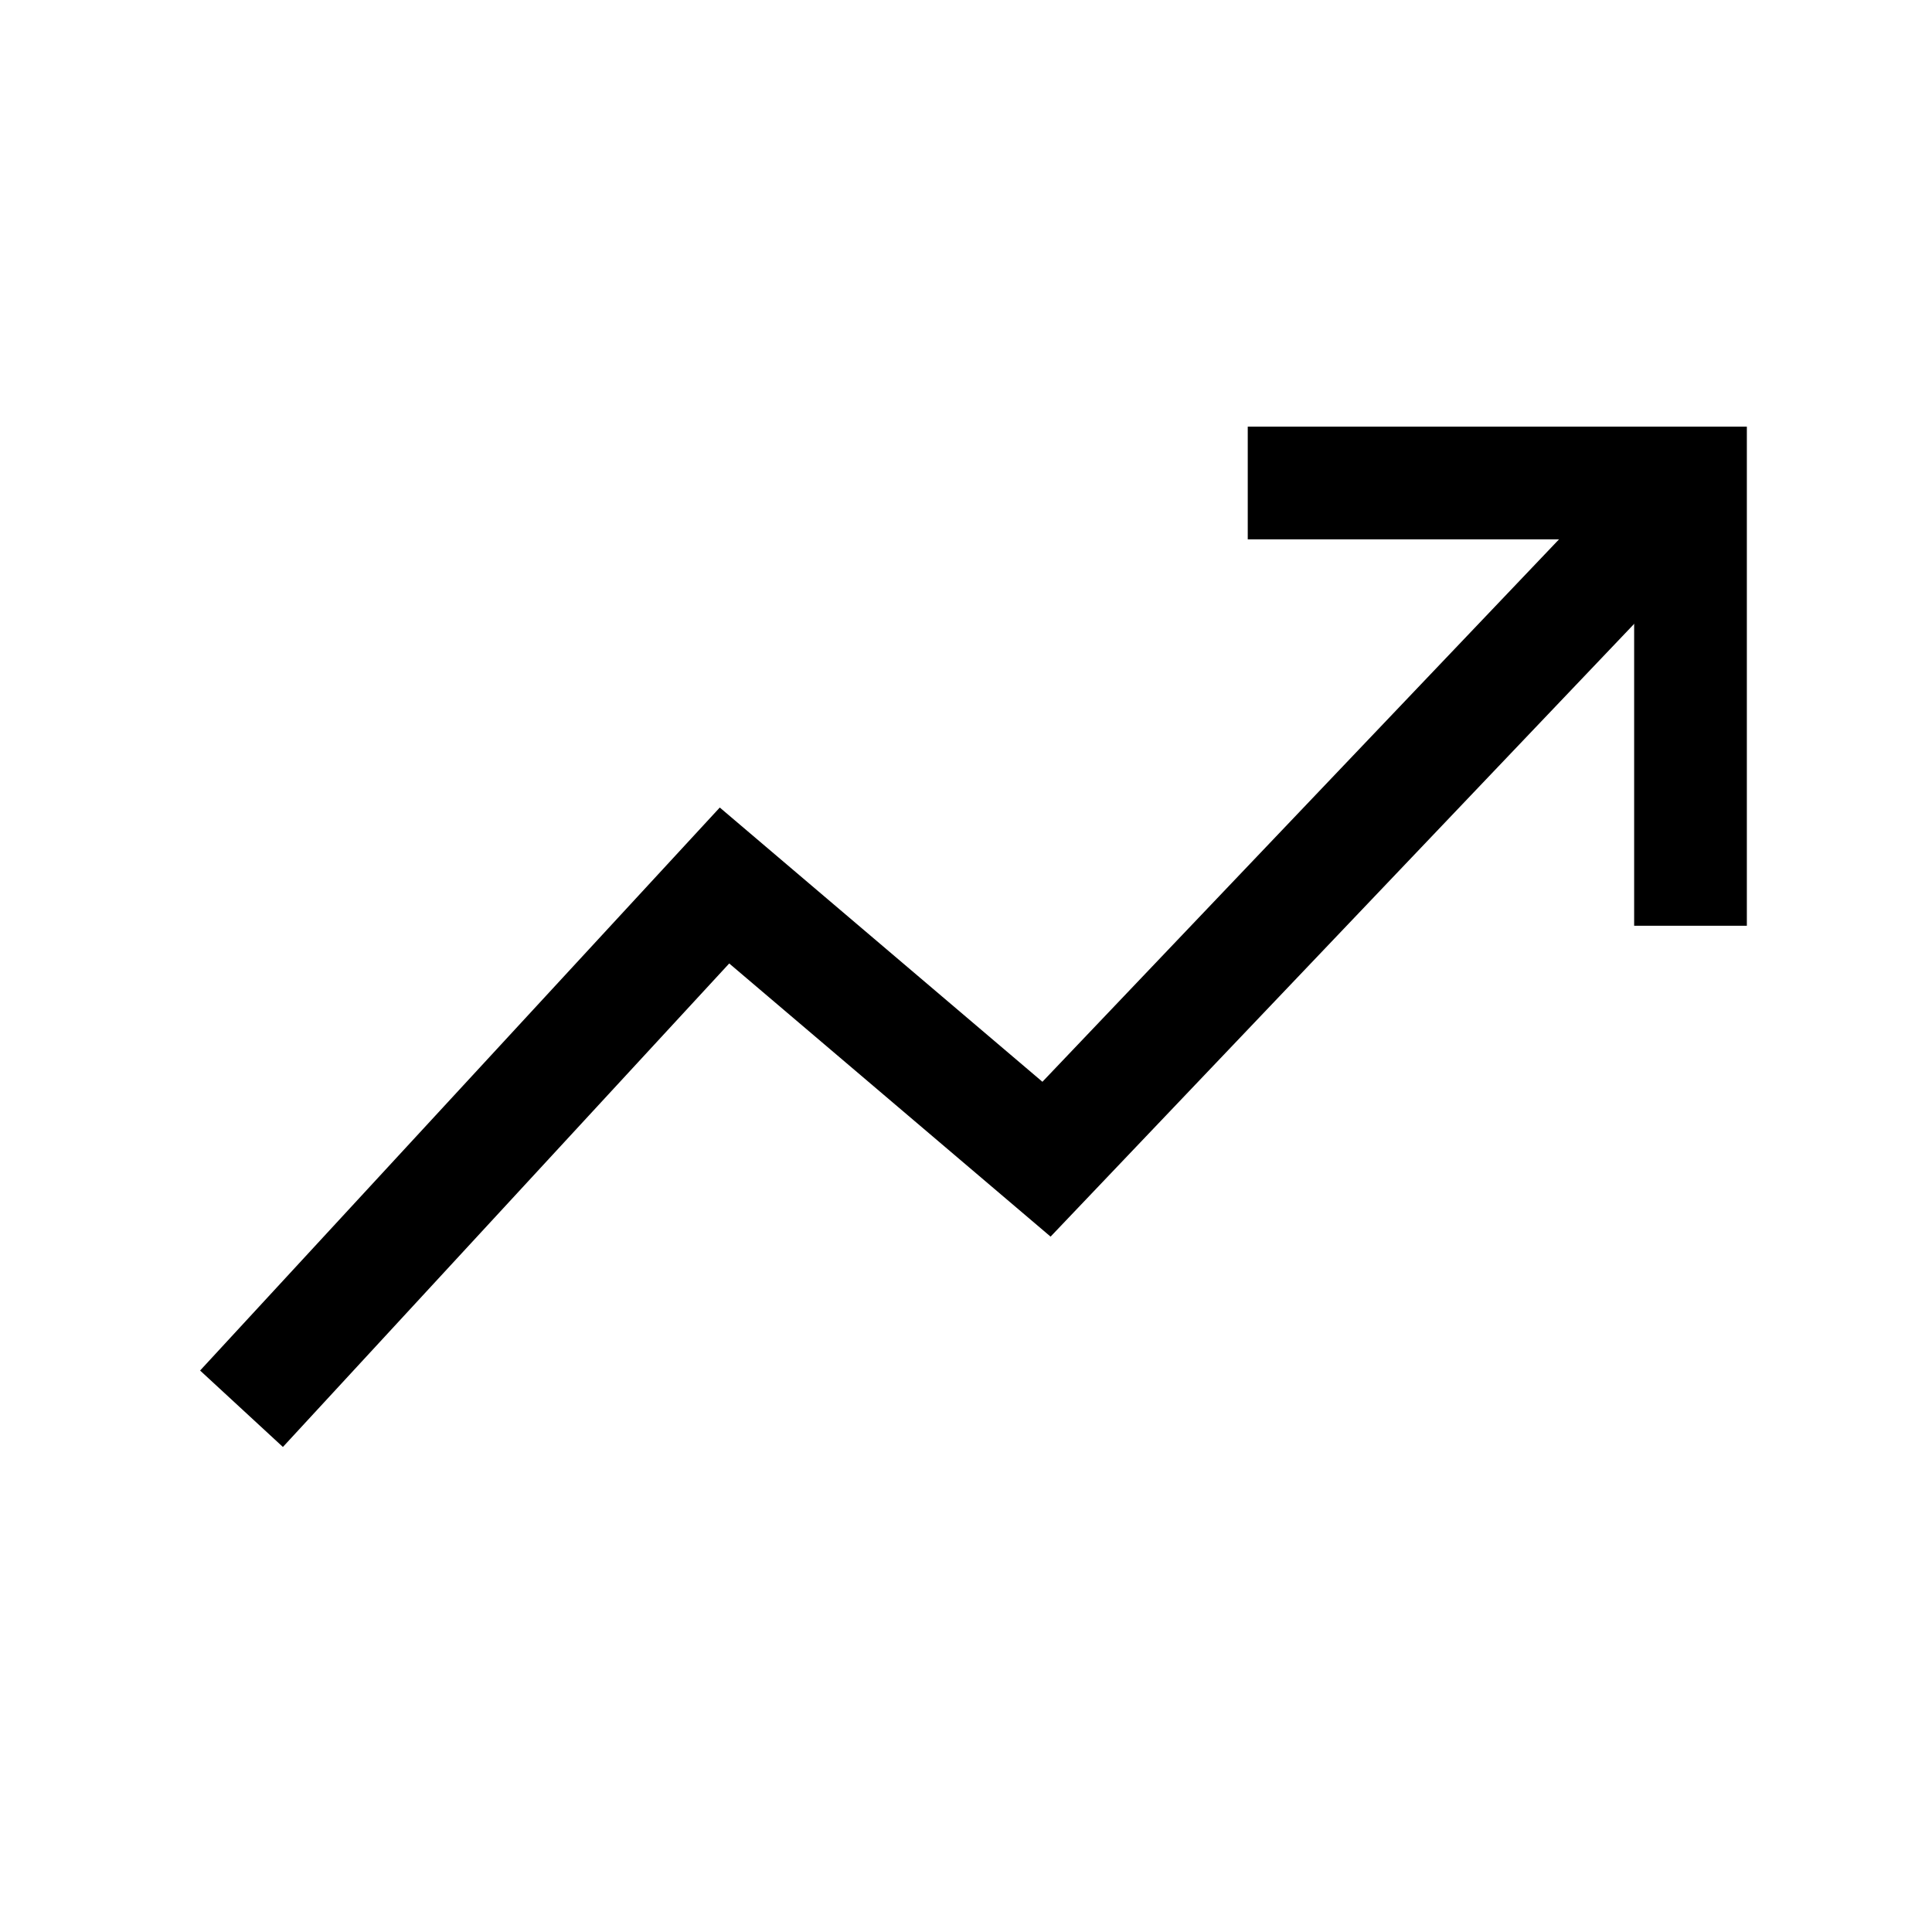
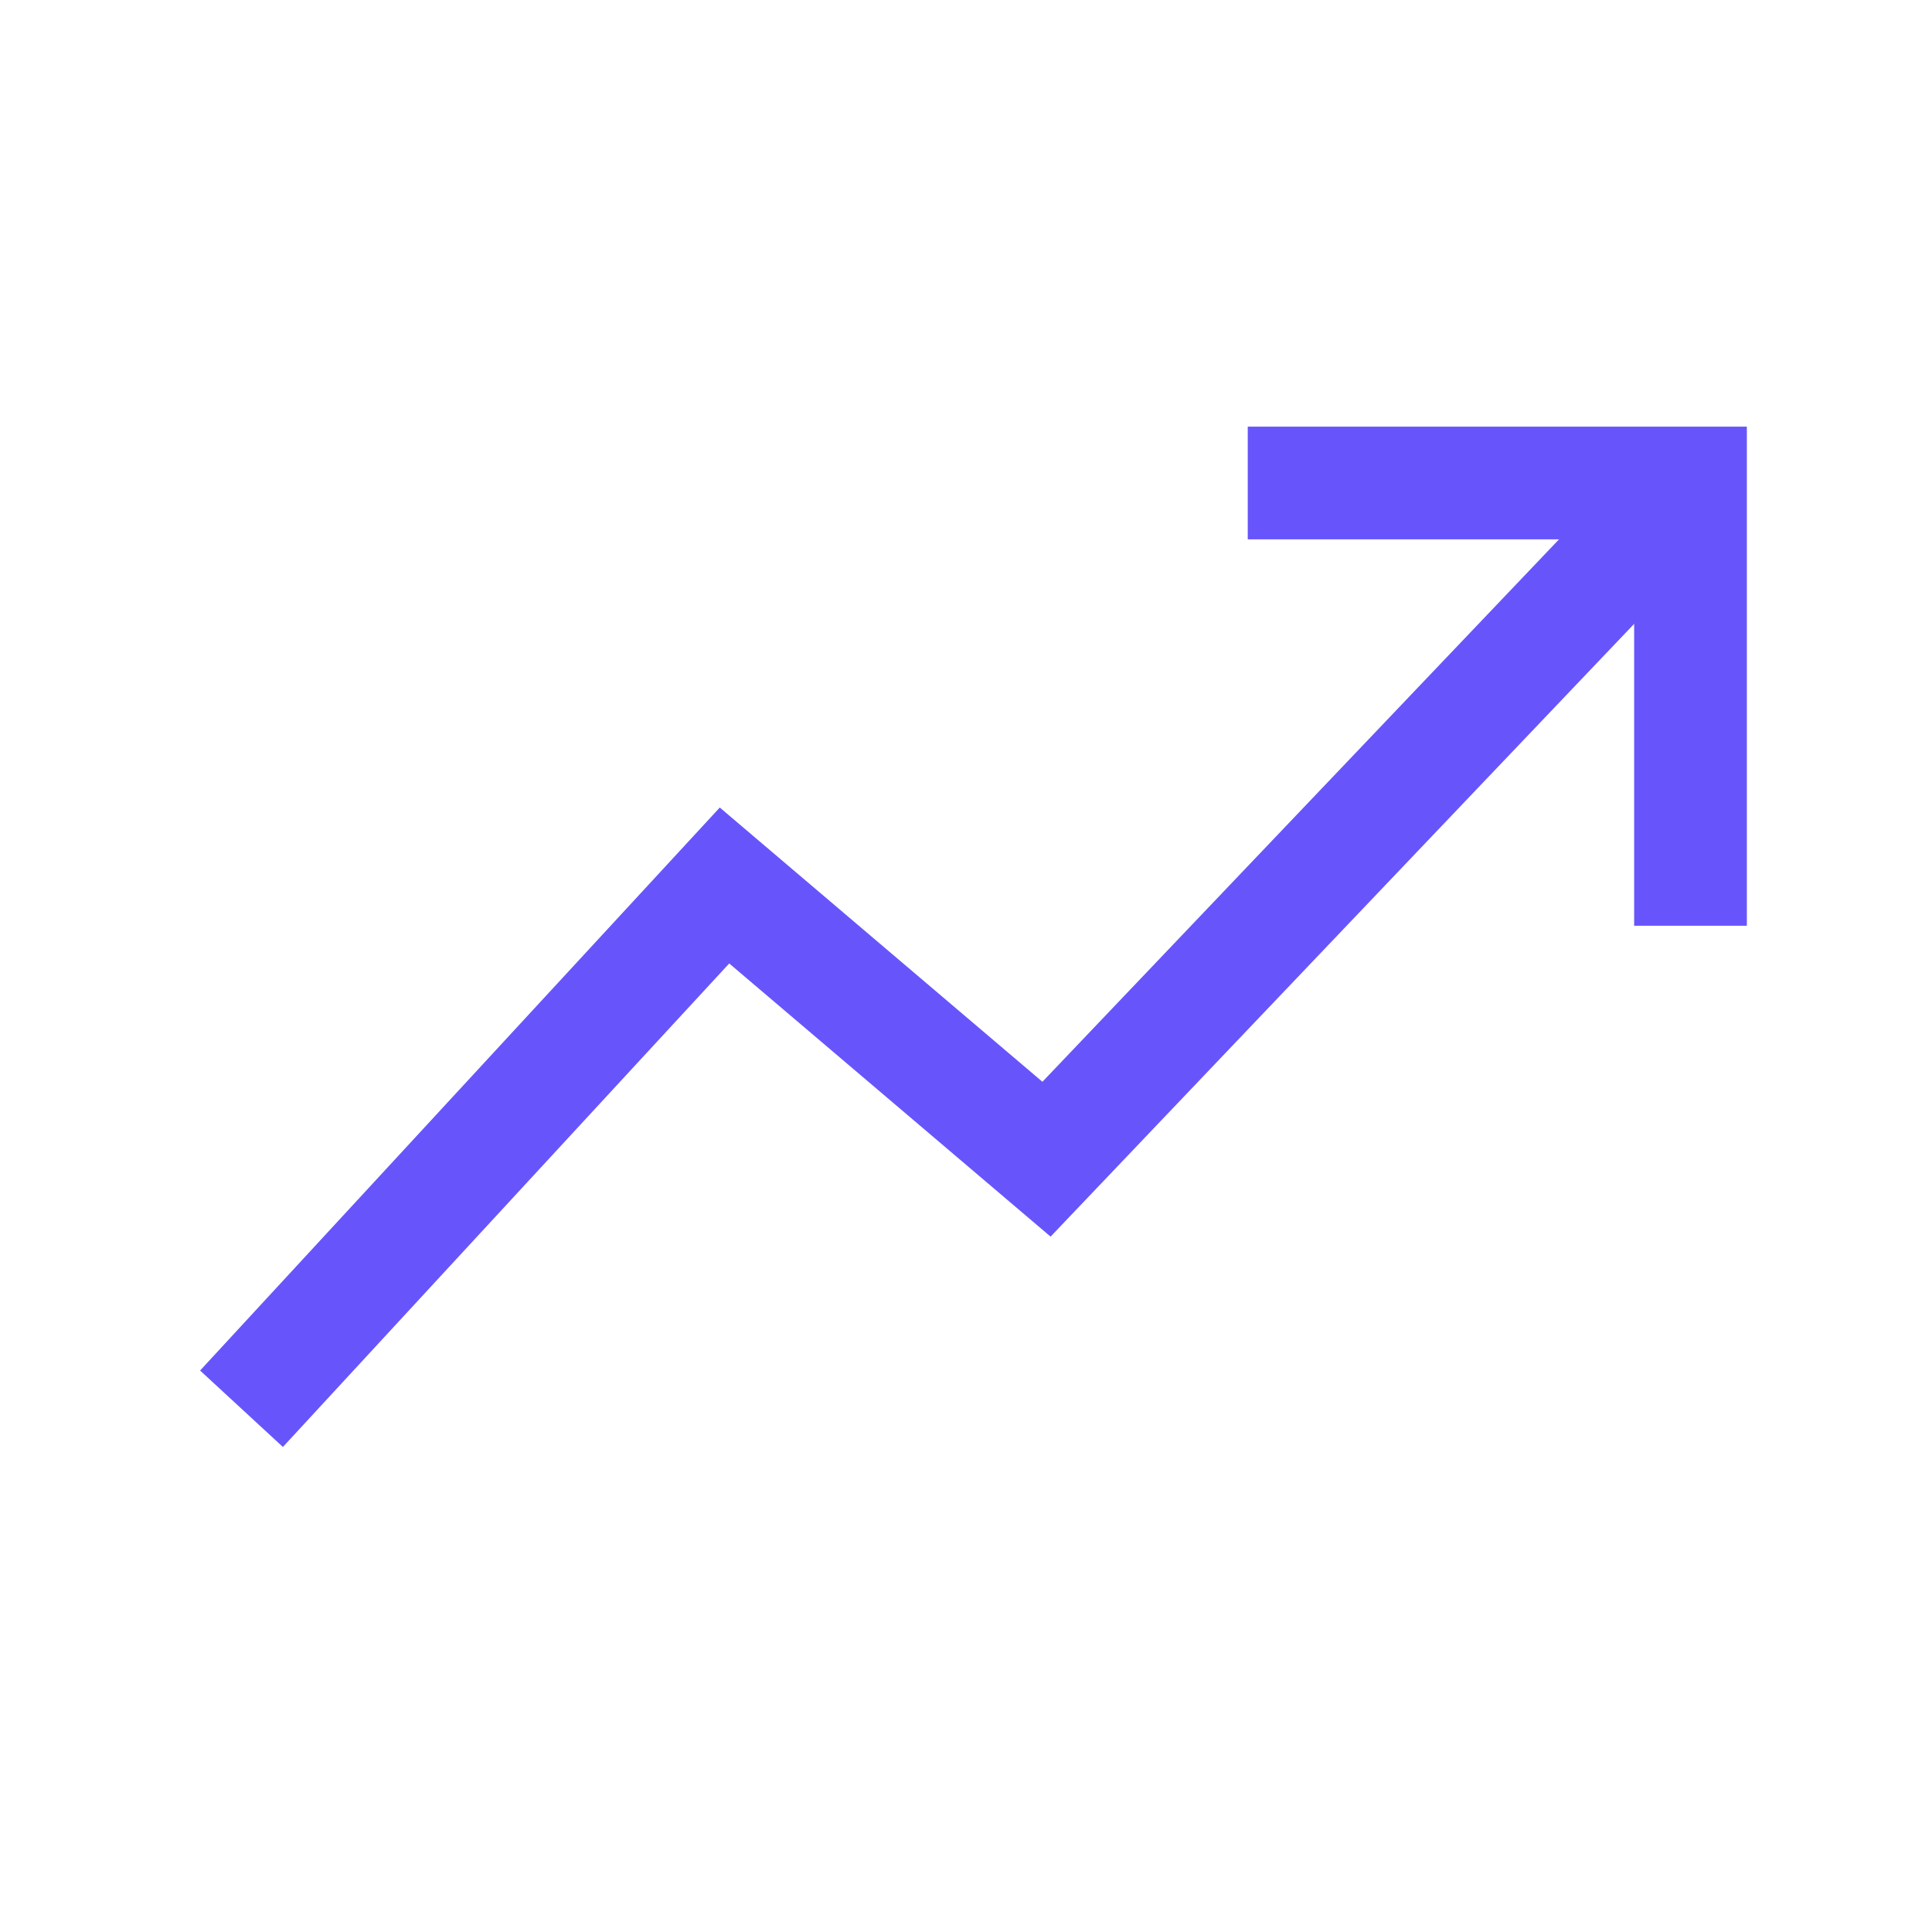
<svg xmlns="http://www.w3.org/2000/svg" width="24" height="24" viewBox="0 0 24 24" fill="none">
  <g id="download (2) 1">
-     <path id="Vector" d="M3 17.5L9 11L13 14.4L21 6" stroke="currentColor" stroke-width="1.4" />
-     <path id="Vector_2" d="M15.5 6H21V11.5" stroke="currentColor" stroke-width="1.4" />
+     <path id="Vector" d="M3 17.5L9 11L13 14.4L21 6" stroke="#6755FB" stroke-width="1.4" />
+     <path id="Vector_2" d="M15.5 6H21V11.5" stroke="#6755FB" stroke-width="1.4" />
  </g>
</svg>
